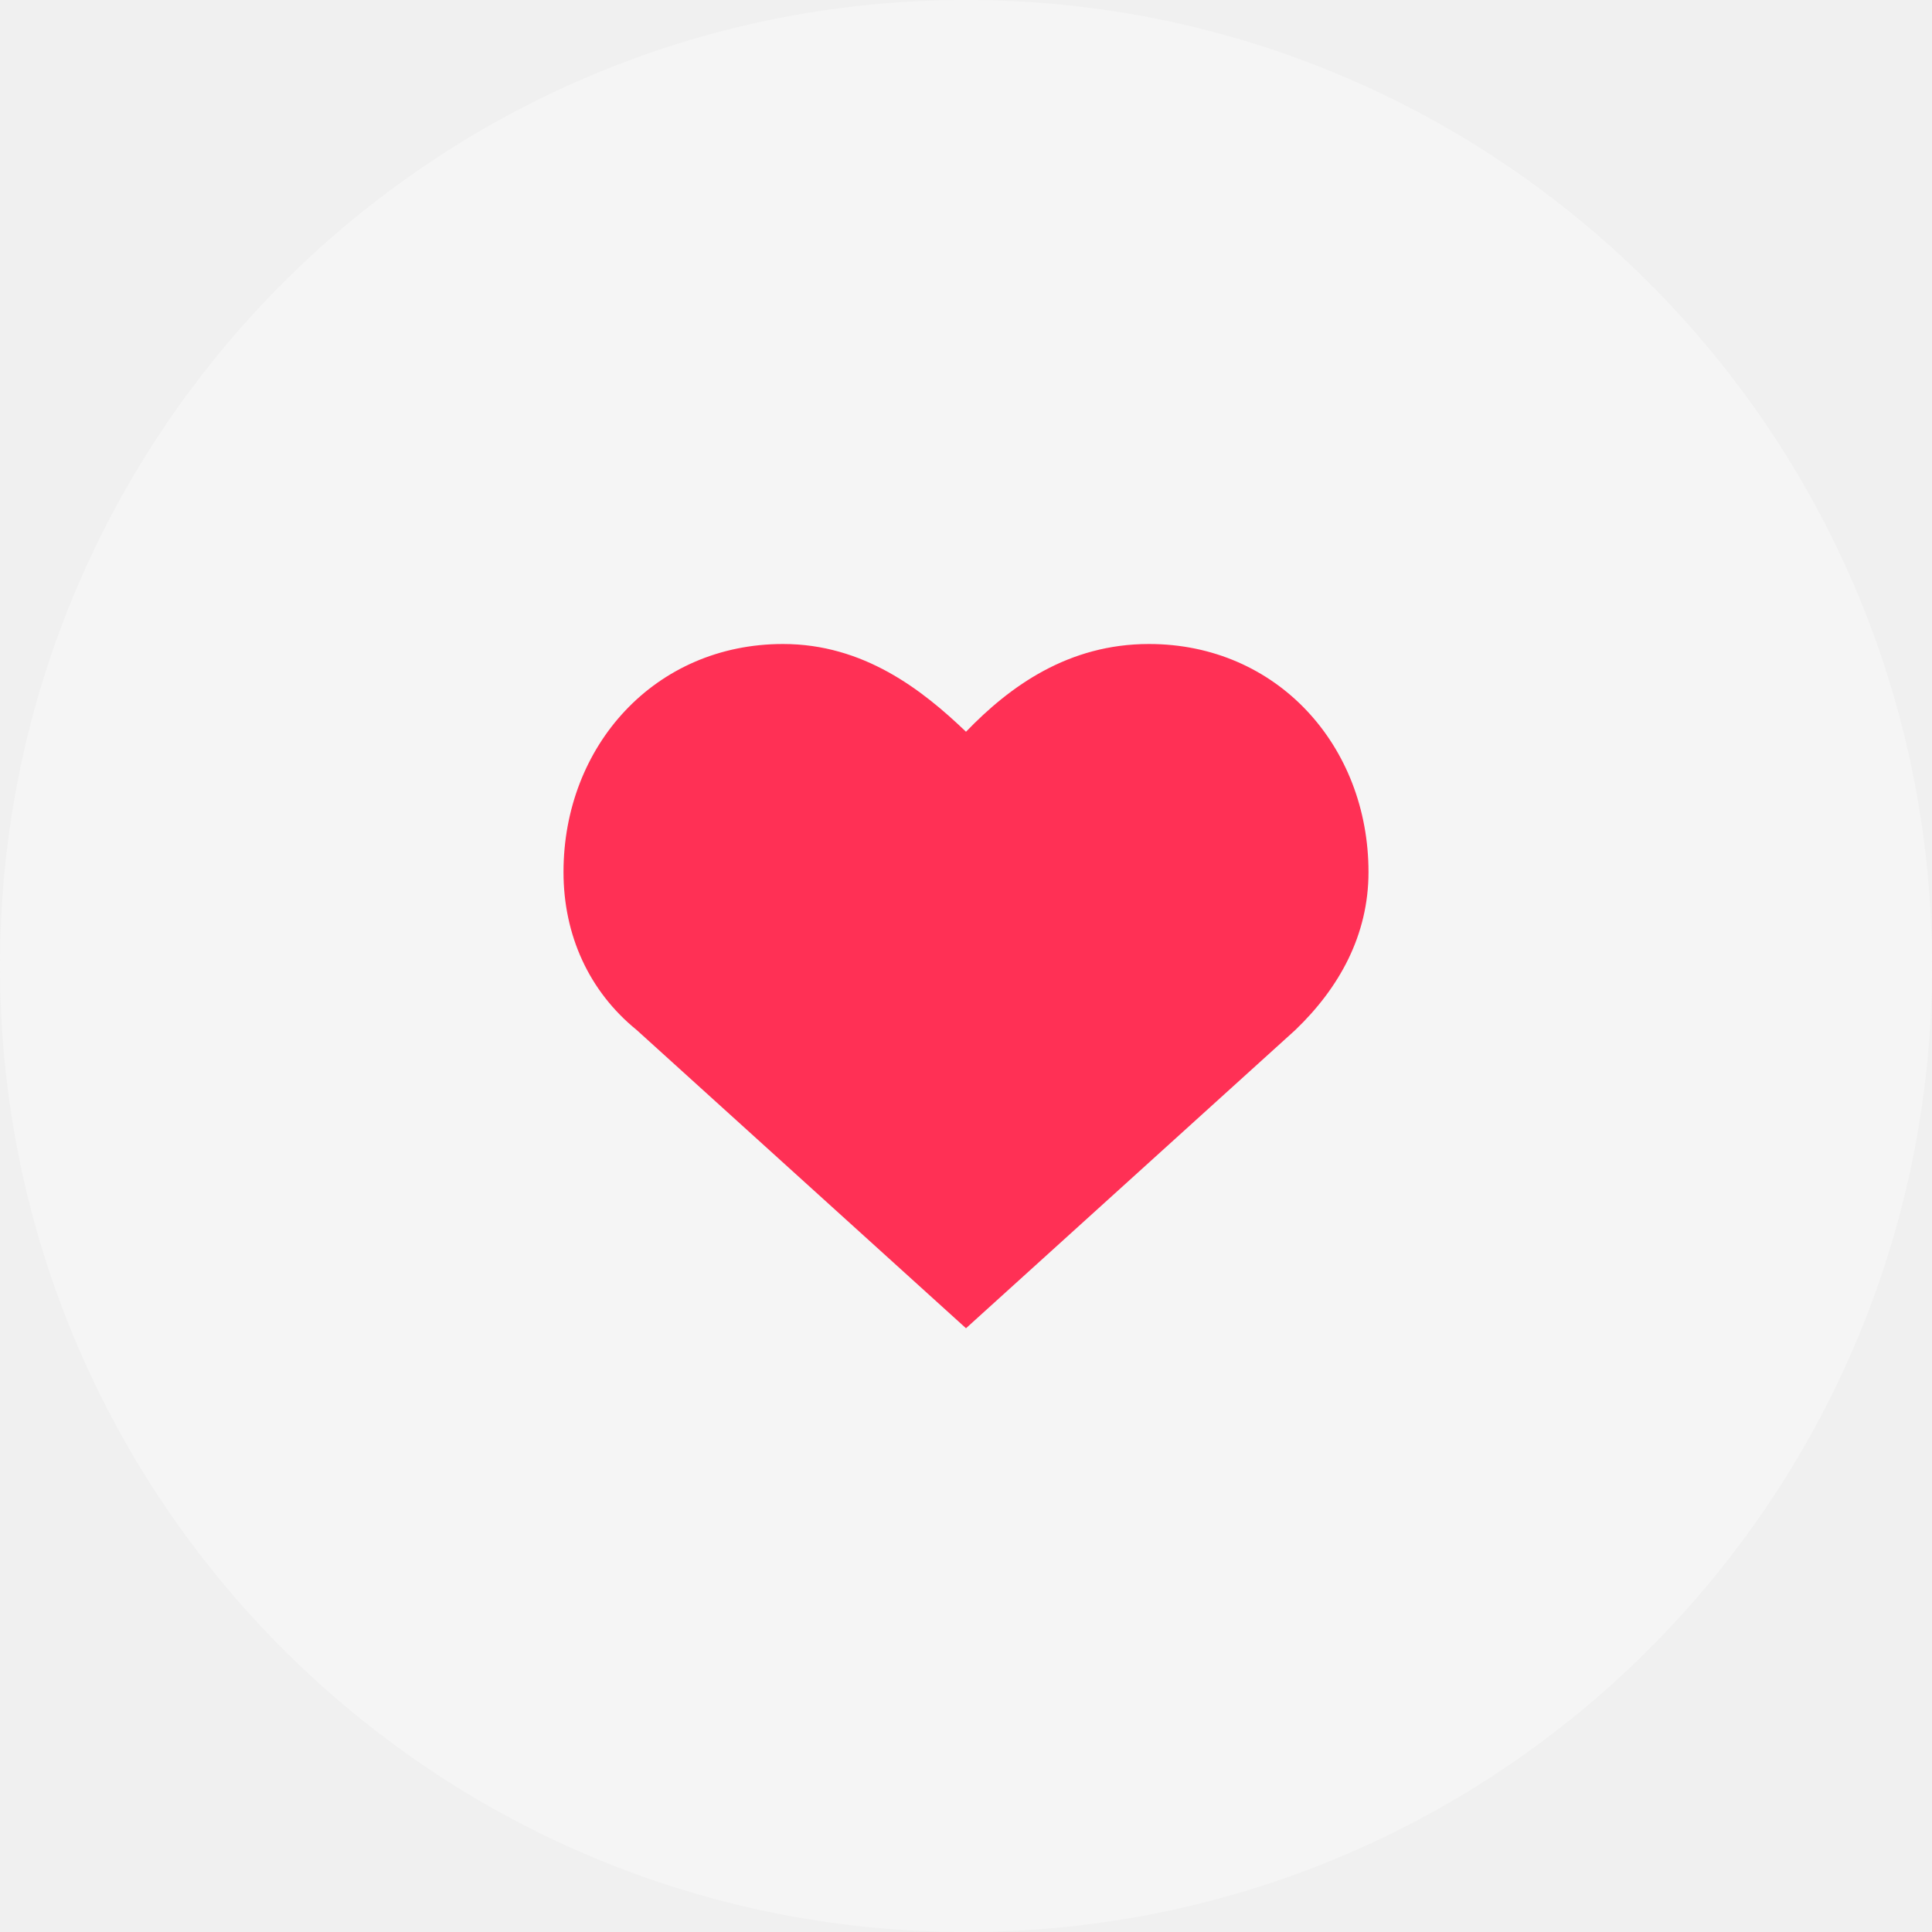
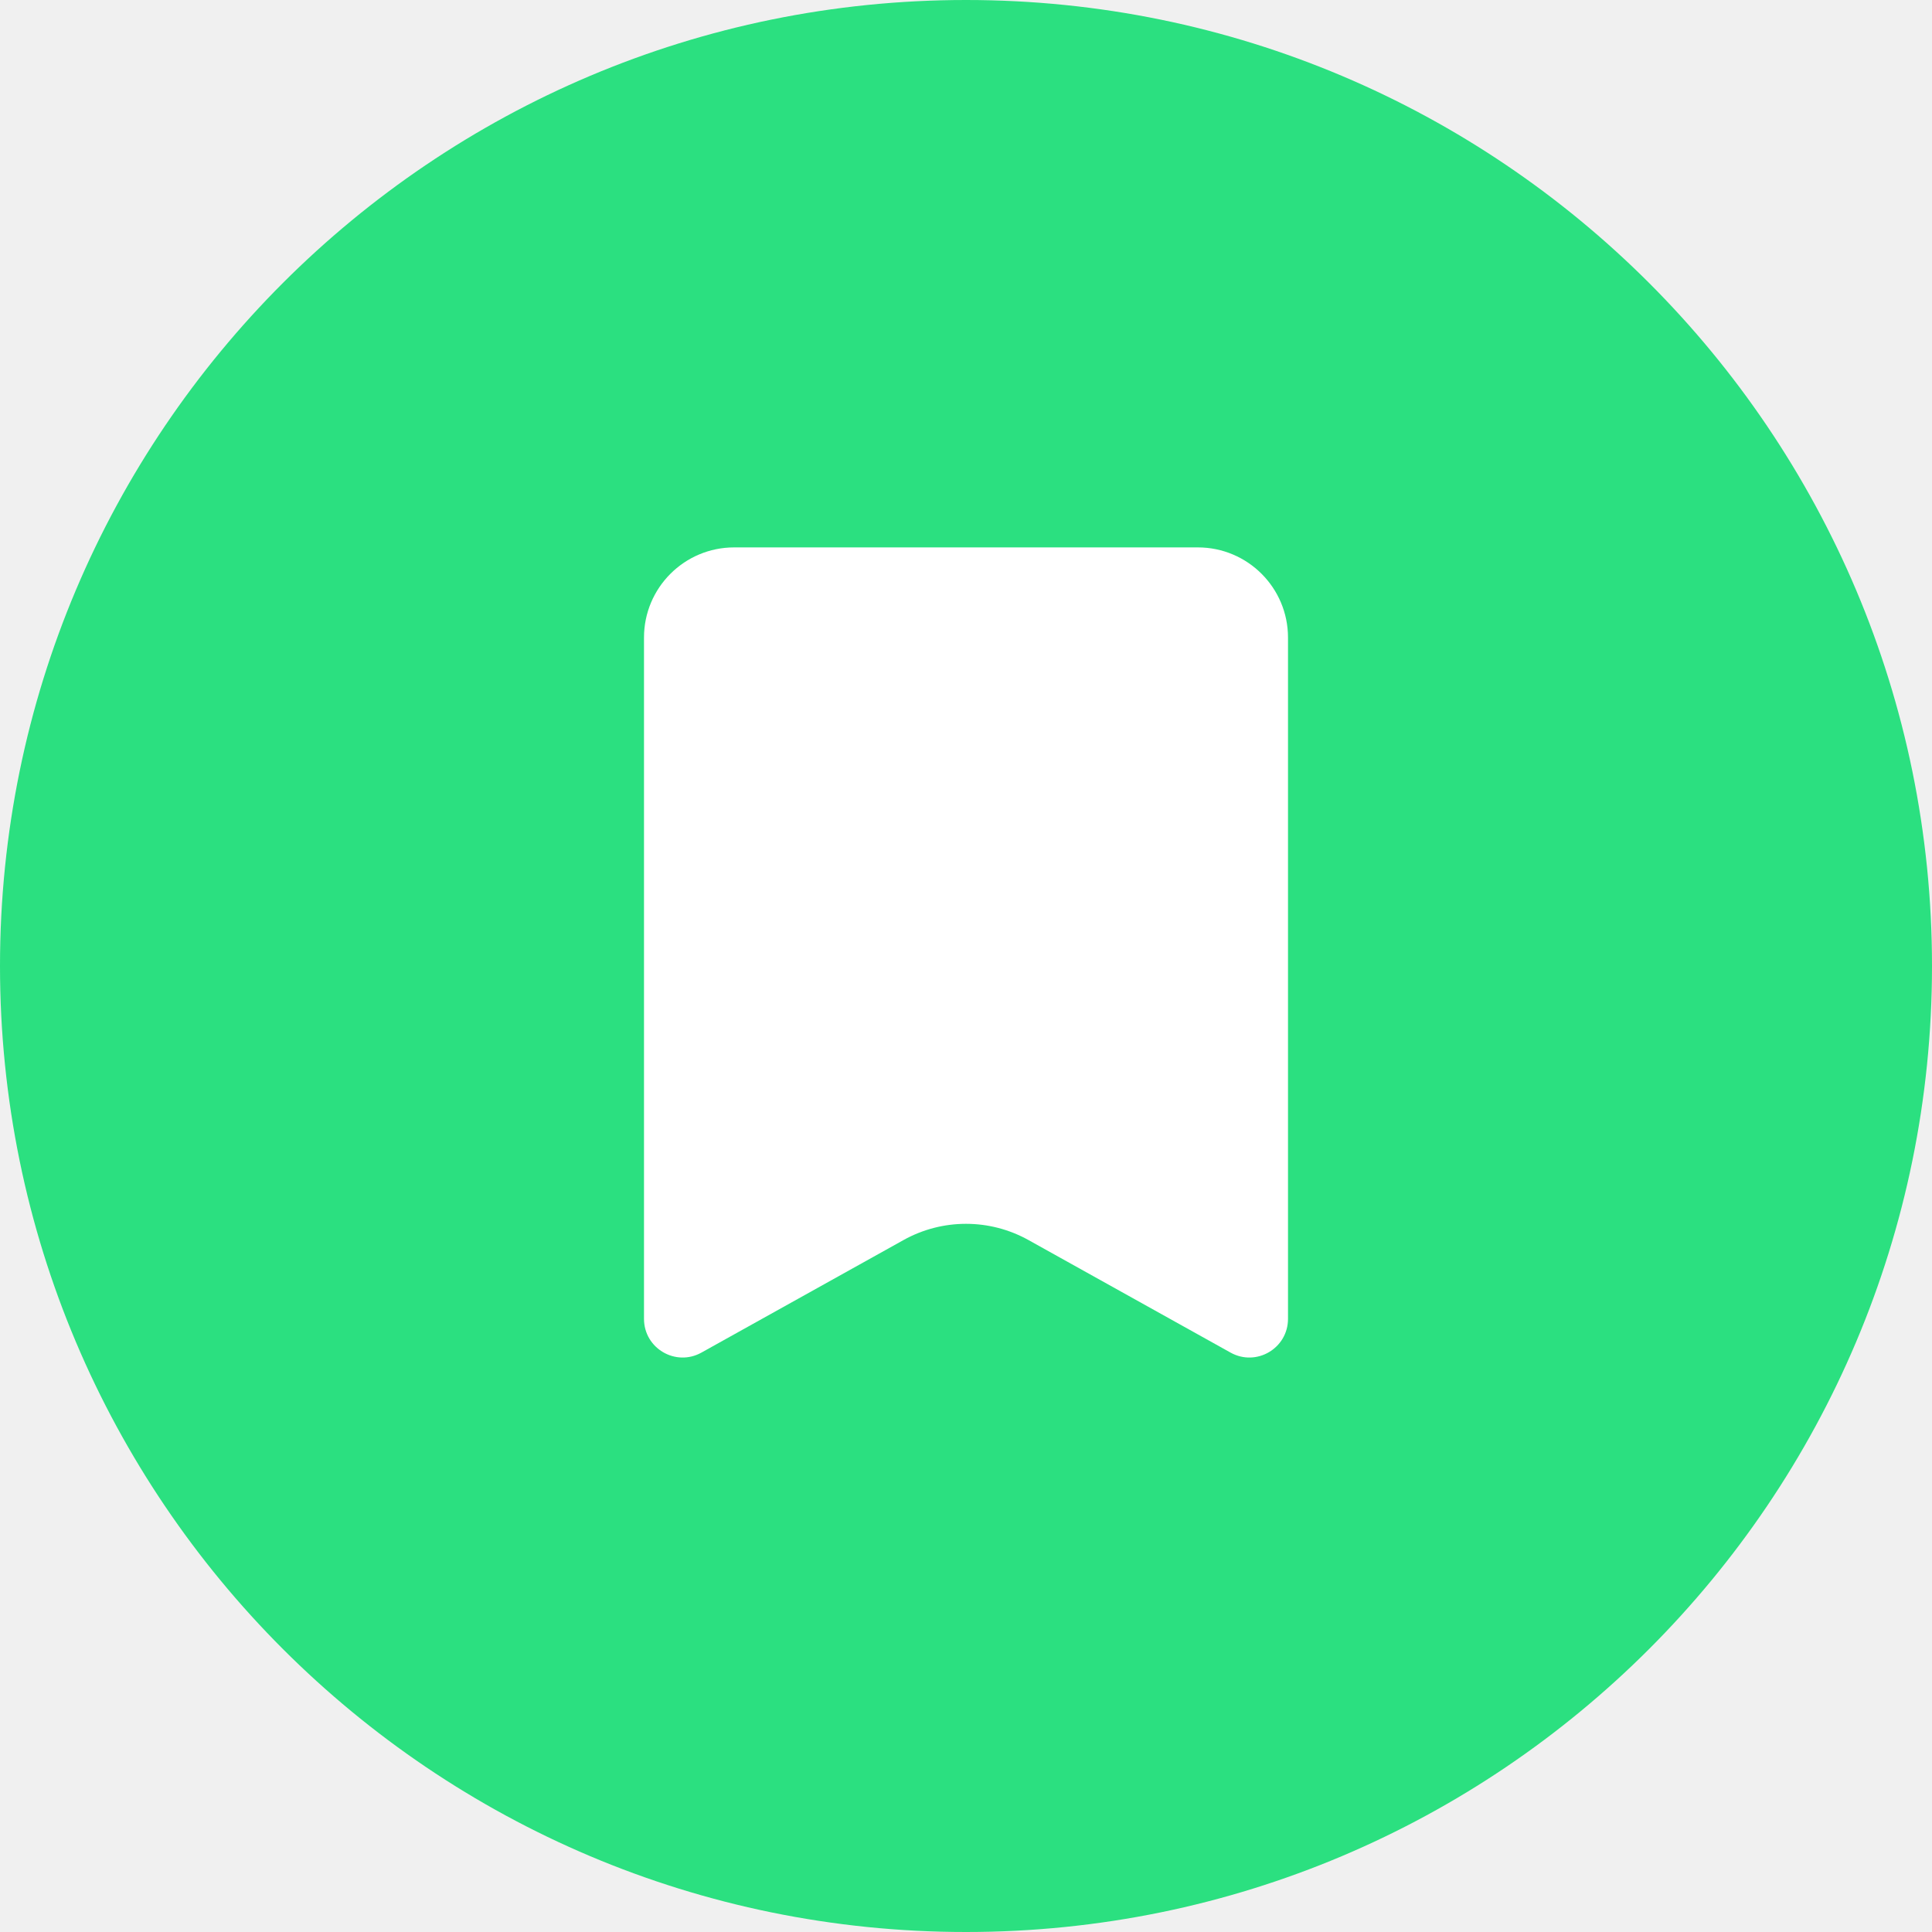
- <svg xmlns="http://www.w3.org/2000/svg" width="24" height="24" viewBox="0 0 24 24" fill="none">
-   <rect width="24" height="24" rx="12" fill="#F5F5F5" />
-   <path d="M14.273 8C13.273 8 12.546 8.523 12 9.09C11.454 8.567 10.727 8 9.727 8C8.136 8 7 9.264 7 10.833C7 11.618 7.318 12.315 7.909 12.795L12 16.5L16.091 12.795C16.636 12.272 17 11.618 17 10.833C17 9.264 15.864 8 14.273 8Z" fill="#FF3055" />
+ <svg xmlns="http://www.w3.org/2000/svg" width="30" height="30" viewBox="0 0 30 30" fill="none">
+   <rect width="30" height="30" rx="15" fill="#2BE080" />
+   <path d="M10 9.9C10 9.127 10.627 8.5 11.4 8.5H18.6C19.373 8.5 20 9.127 20 9.9V20.479C20 20.937 19.508 21.226 19.108 21.003L15.973 19.257C15.368 18.919 14.632 18.919 14.027 19.257L10.892 21.003C10.492 21.226 10 20.937 10 20.479V9.9Z" fill="white" />
</svg>
